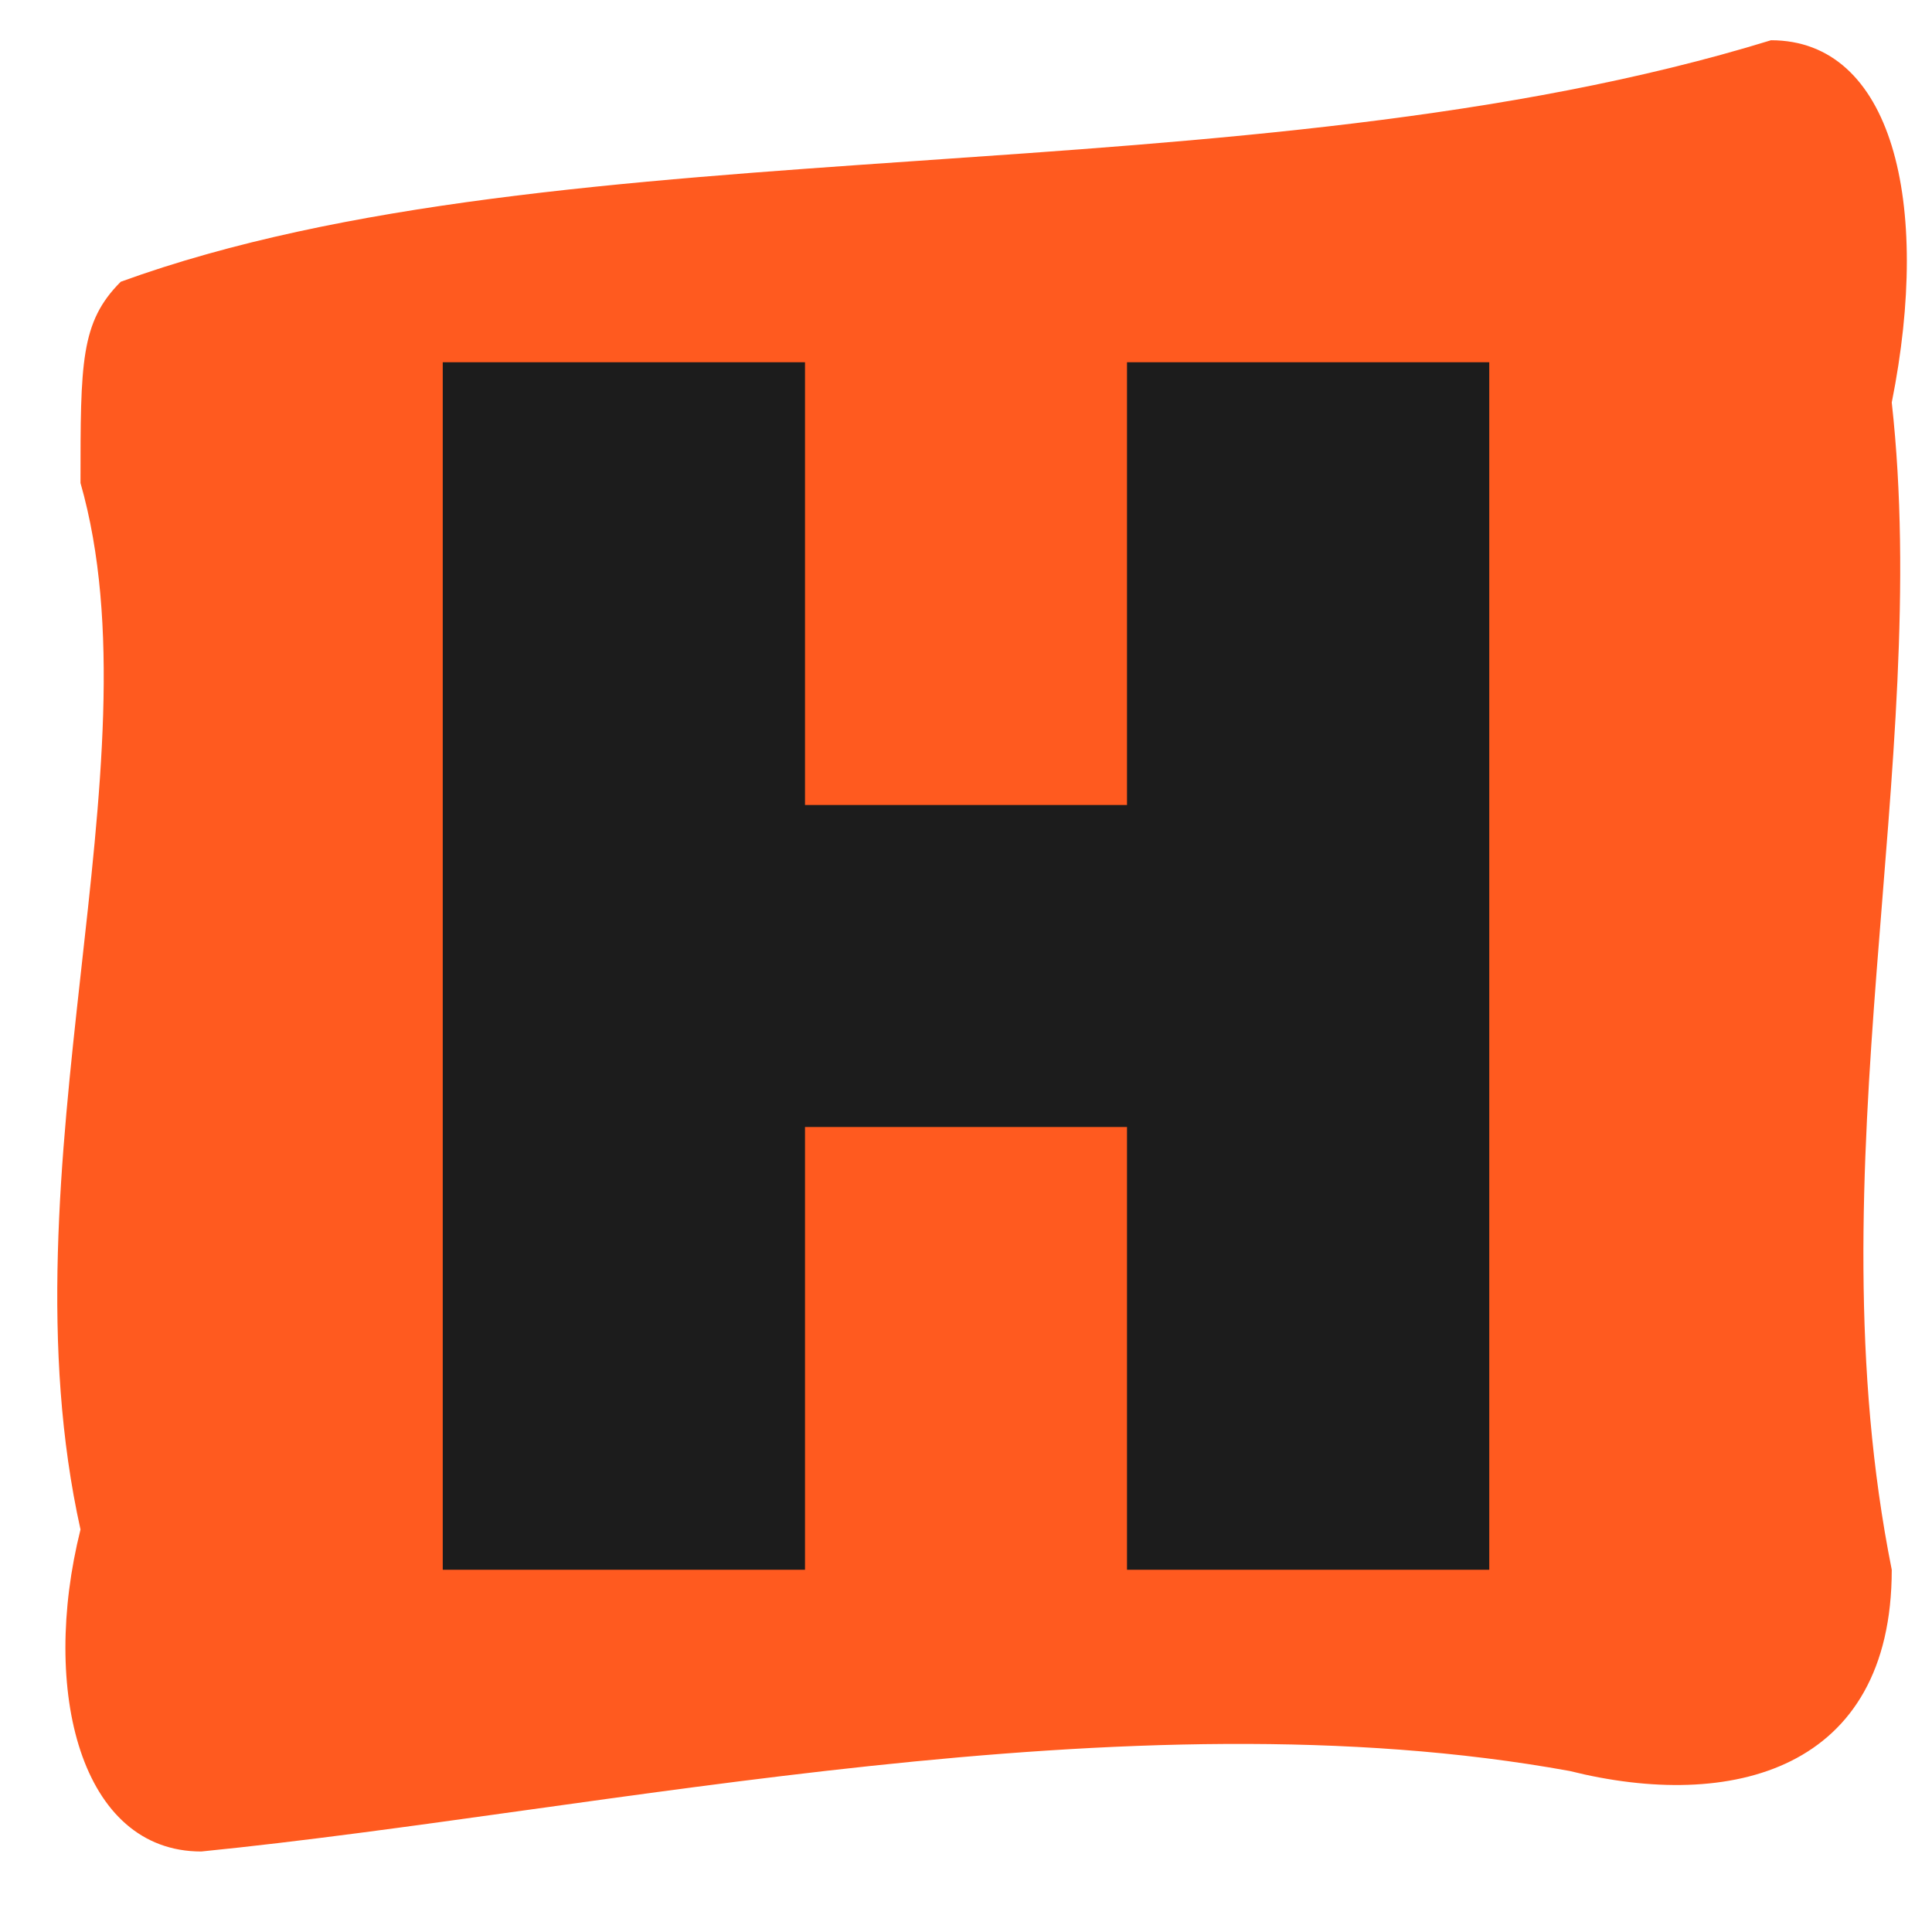
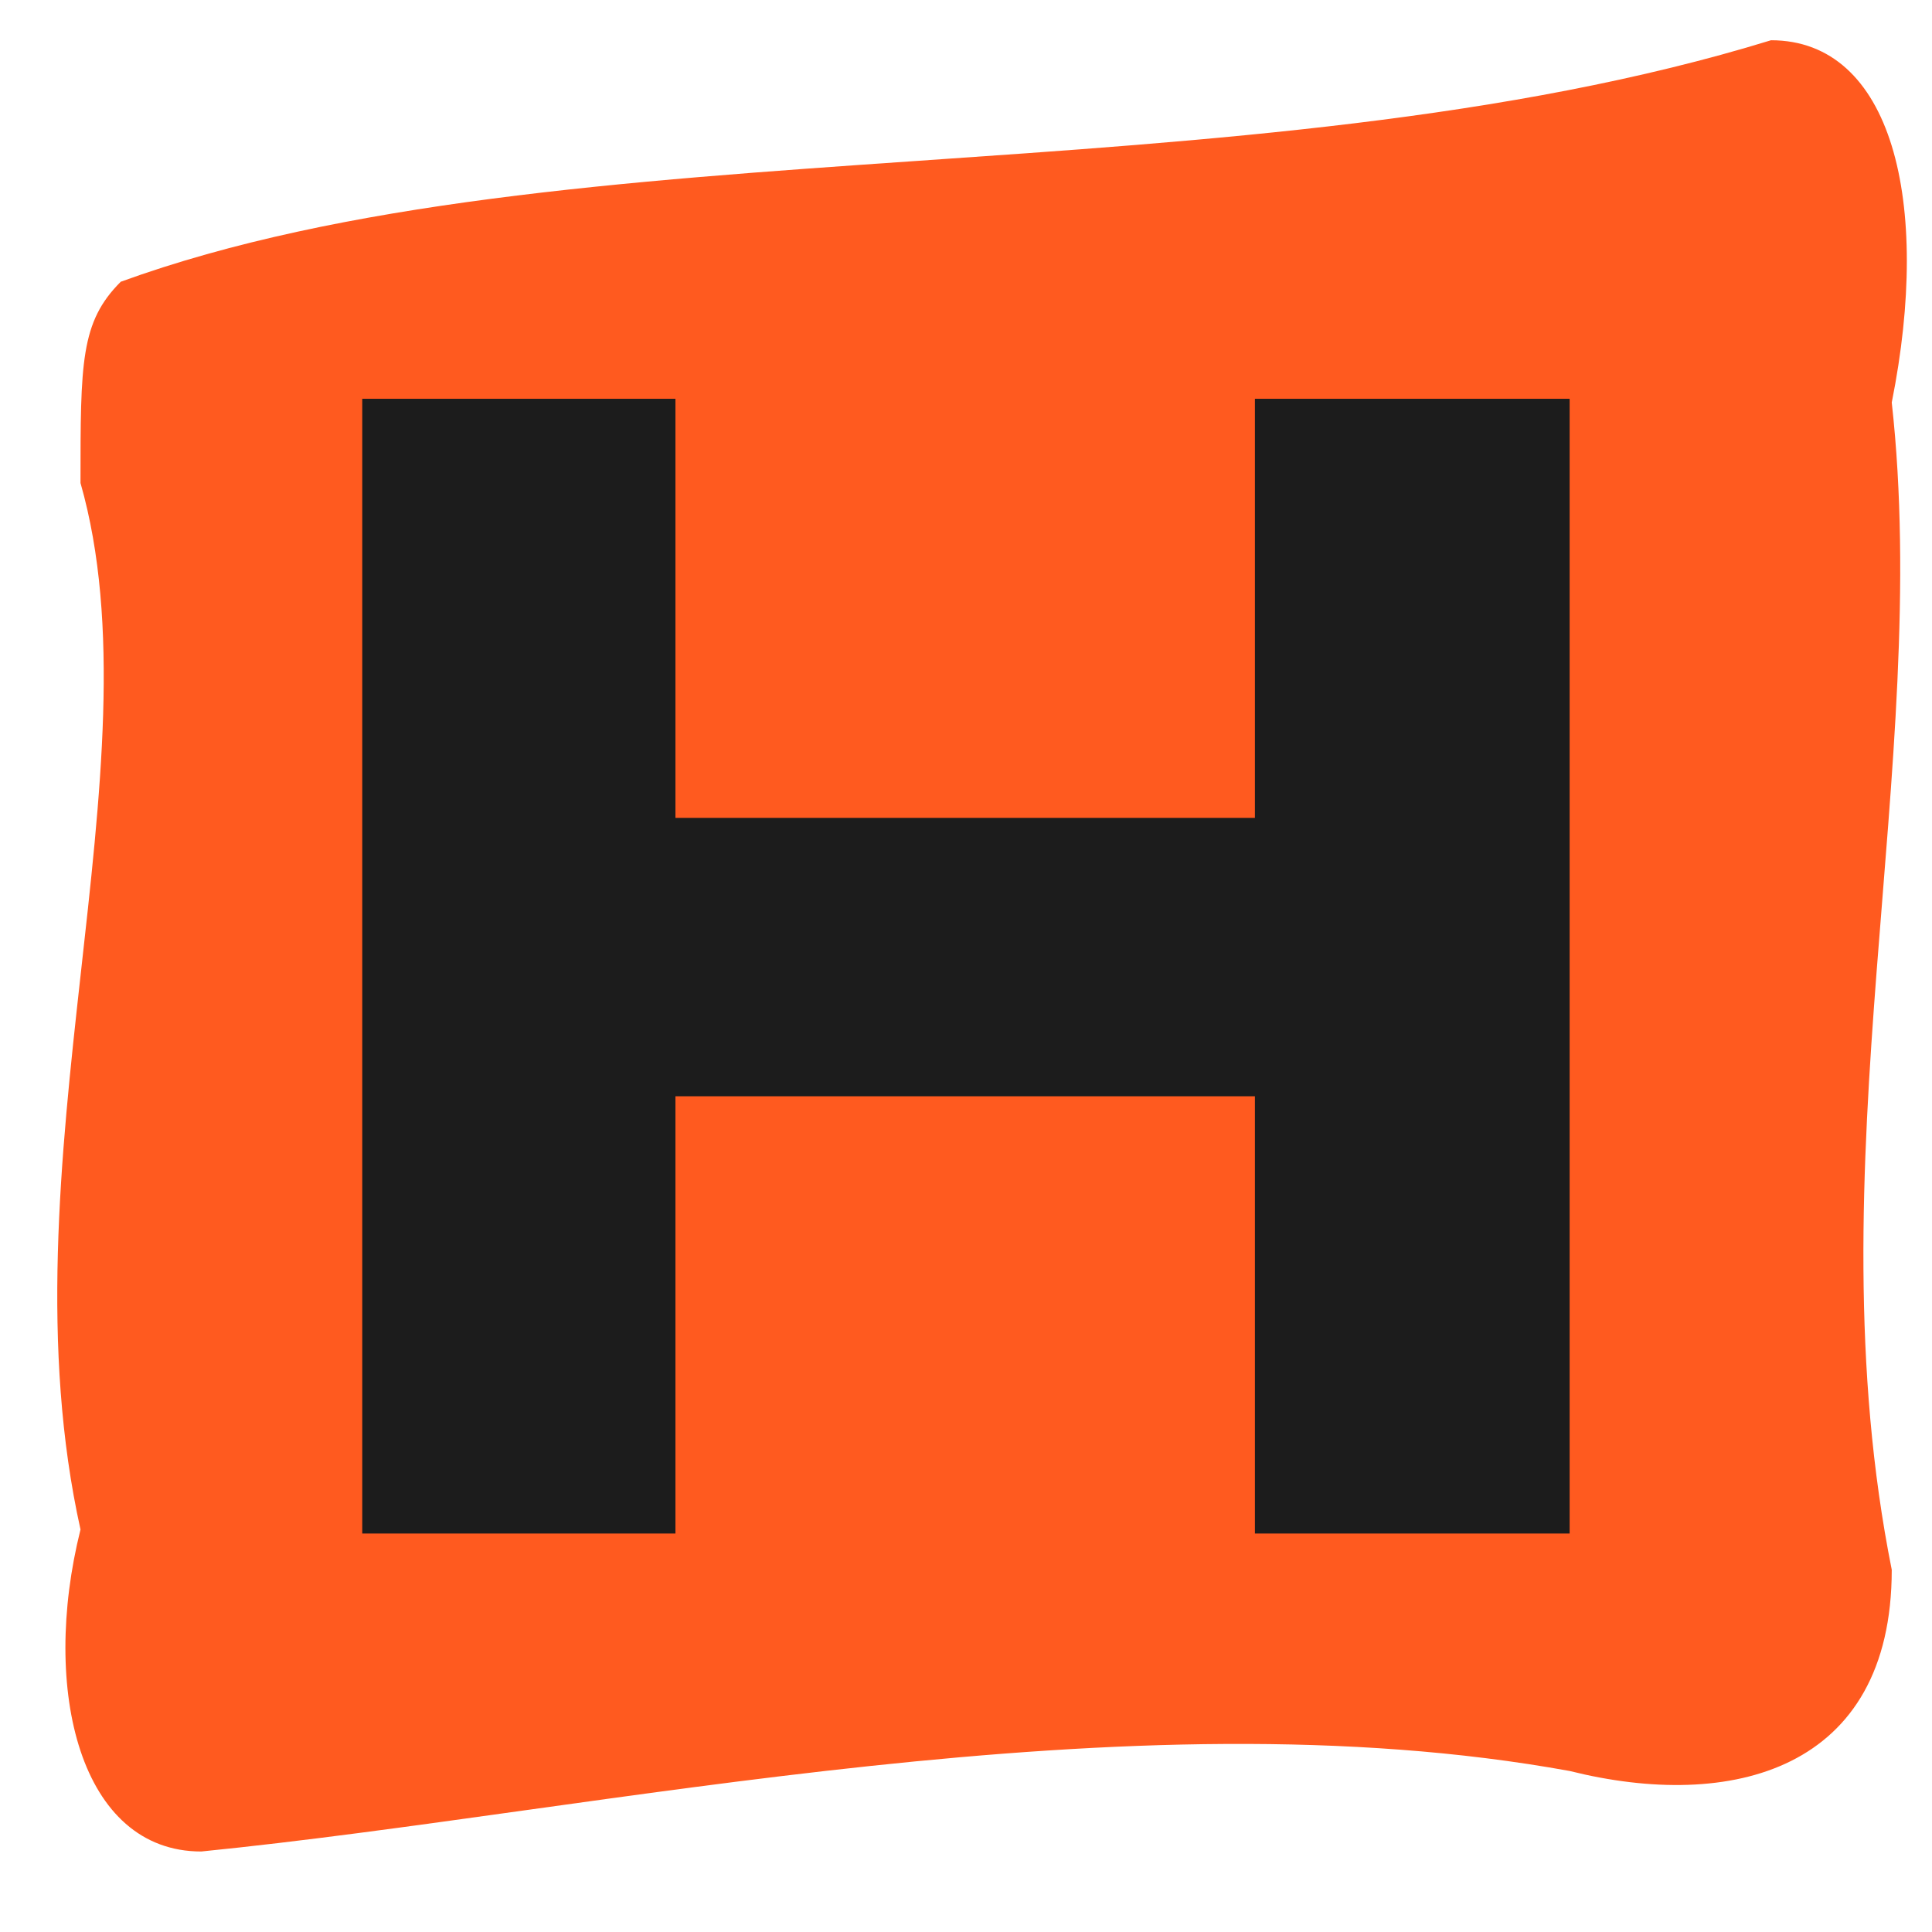
<svg xmlns="http://www.w3.org/2000/svg" viewBox="0 0 48 48">
  <path fill="#ff5a1f" d="M3 7C14 3 31 5 44 1c3 0 4 4 3 9 1 9-2 19 0 29 0 5-4 6-8 5-11-2-24 1-34 2-3 0-4-4-3-8-2-9 2-19 0-26 0-3 0-4 1-5z" />
-   <path fill="#1c1c1c" d="M11 9h9v11h8V9h9v30h-9V28h-8v11h-9z" />
+   <path fill="#1c1c1c" transform="translate(9 38.1) scale(.03759 -.03759) translate(-70 0)" d="M70 750H277V0H70ZM660 750H868V0H660ZM186 473H746V289H186Z" />
</svg>
